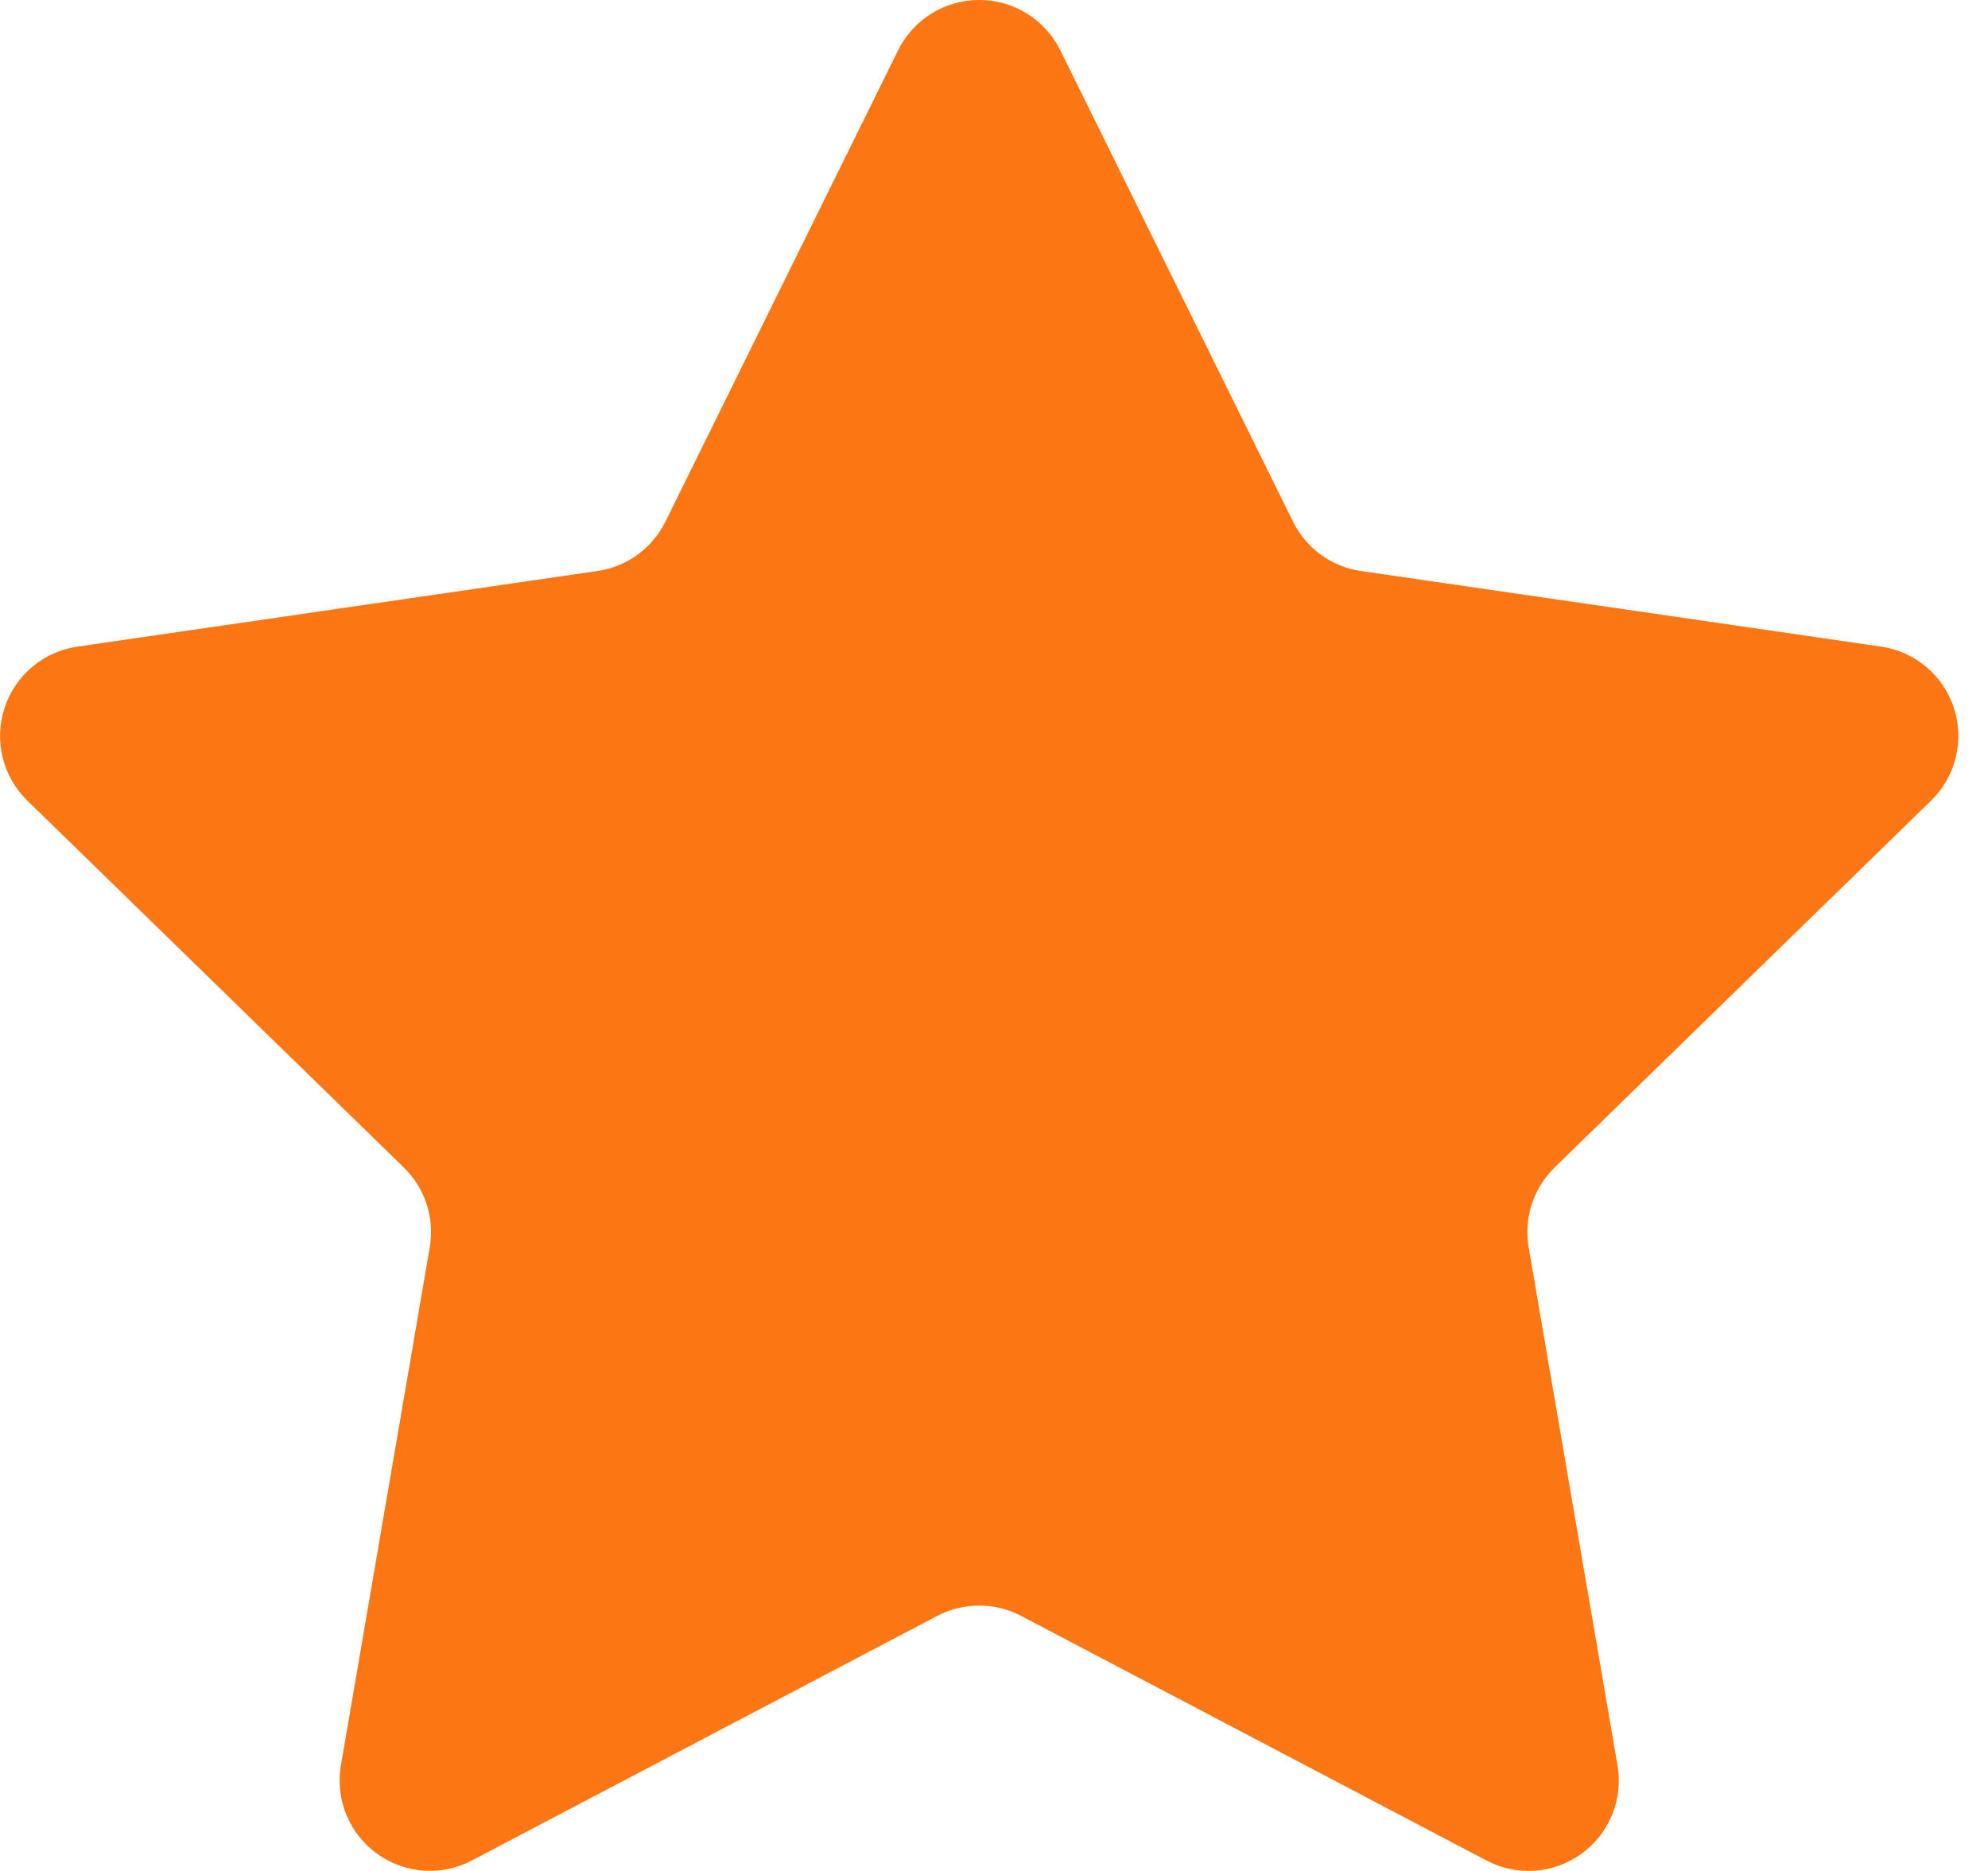
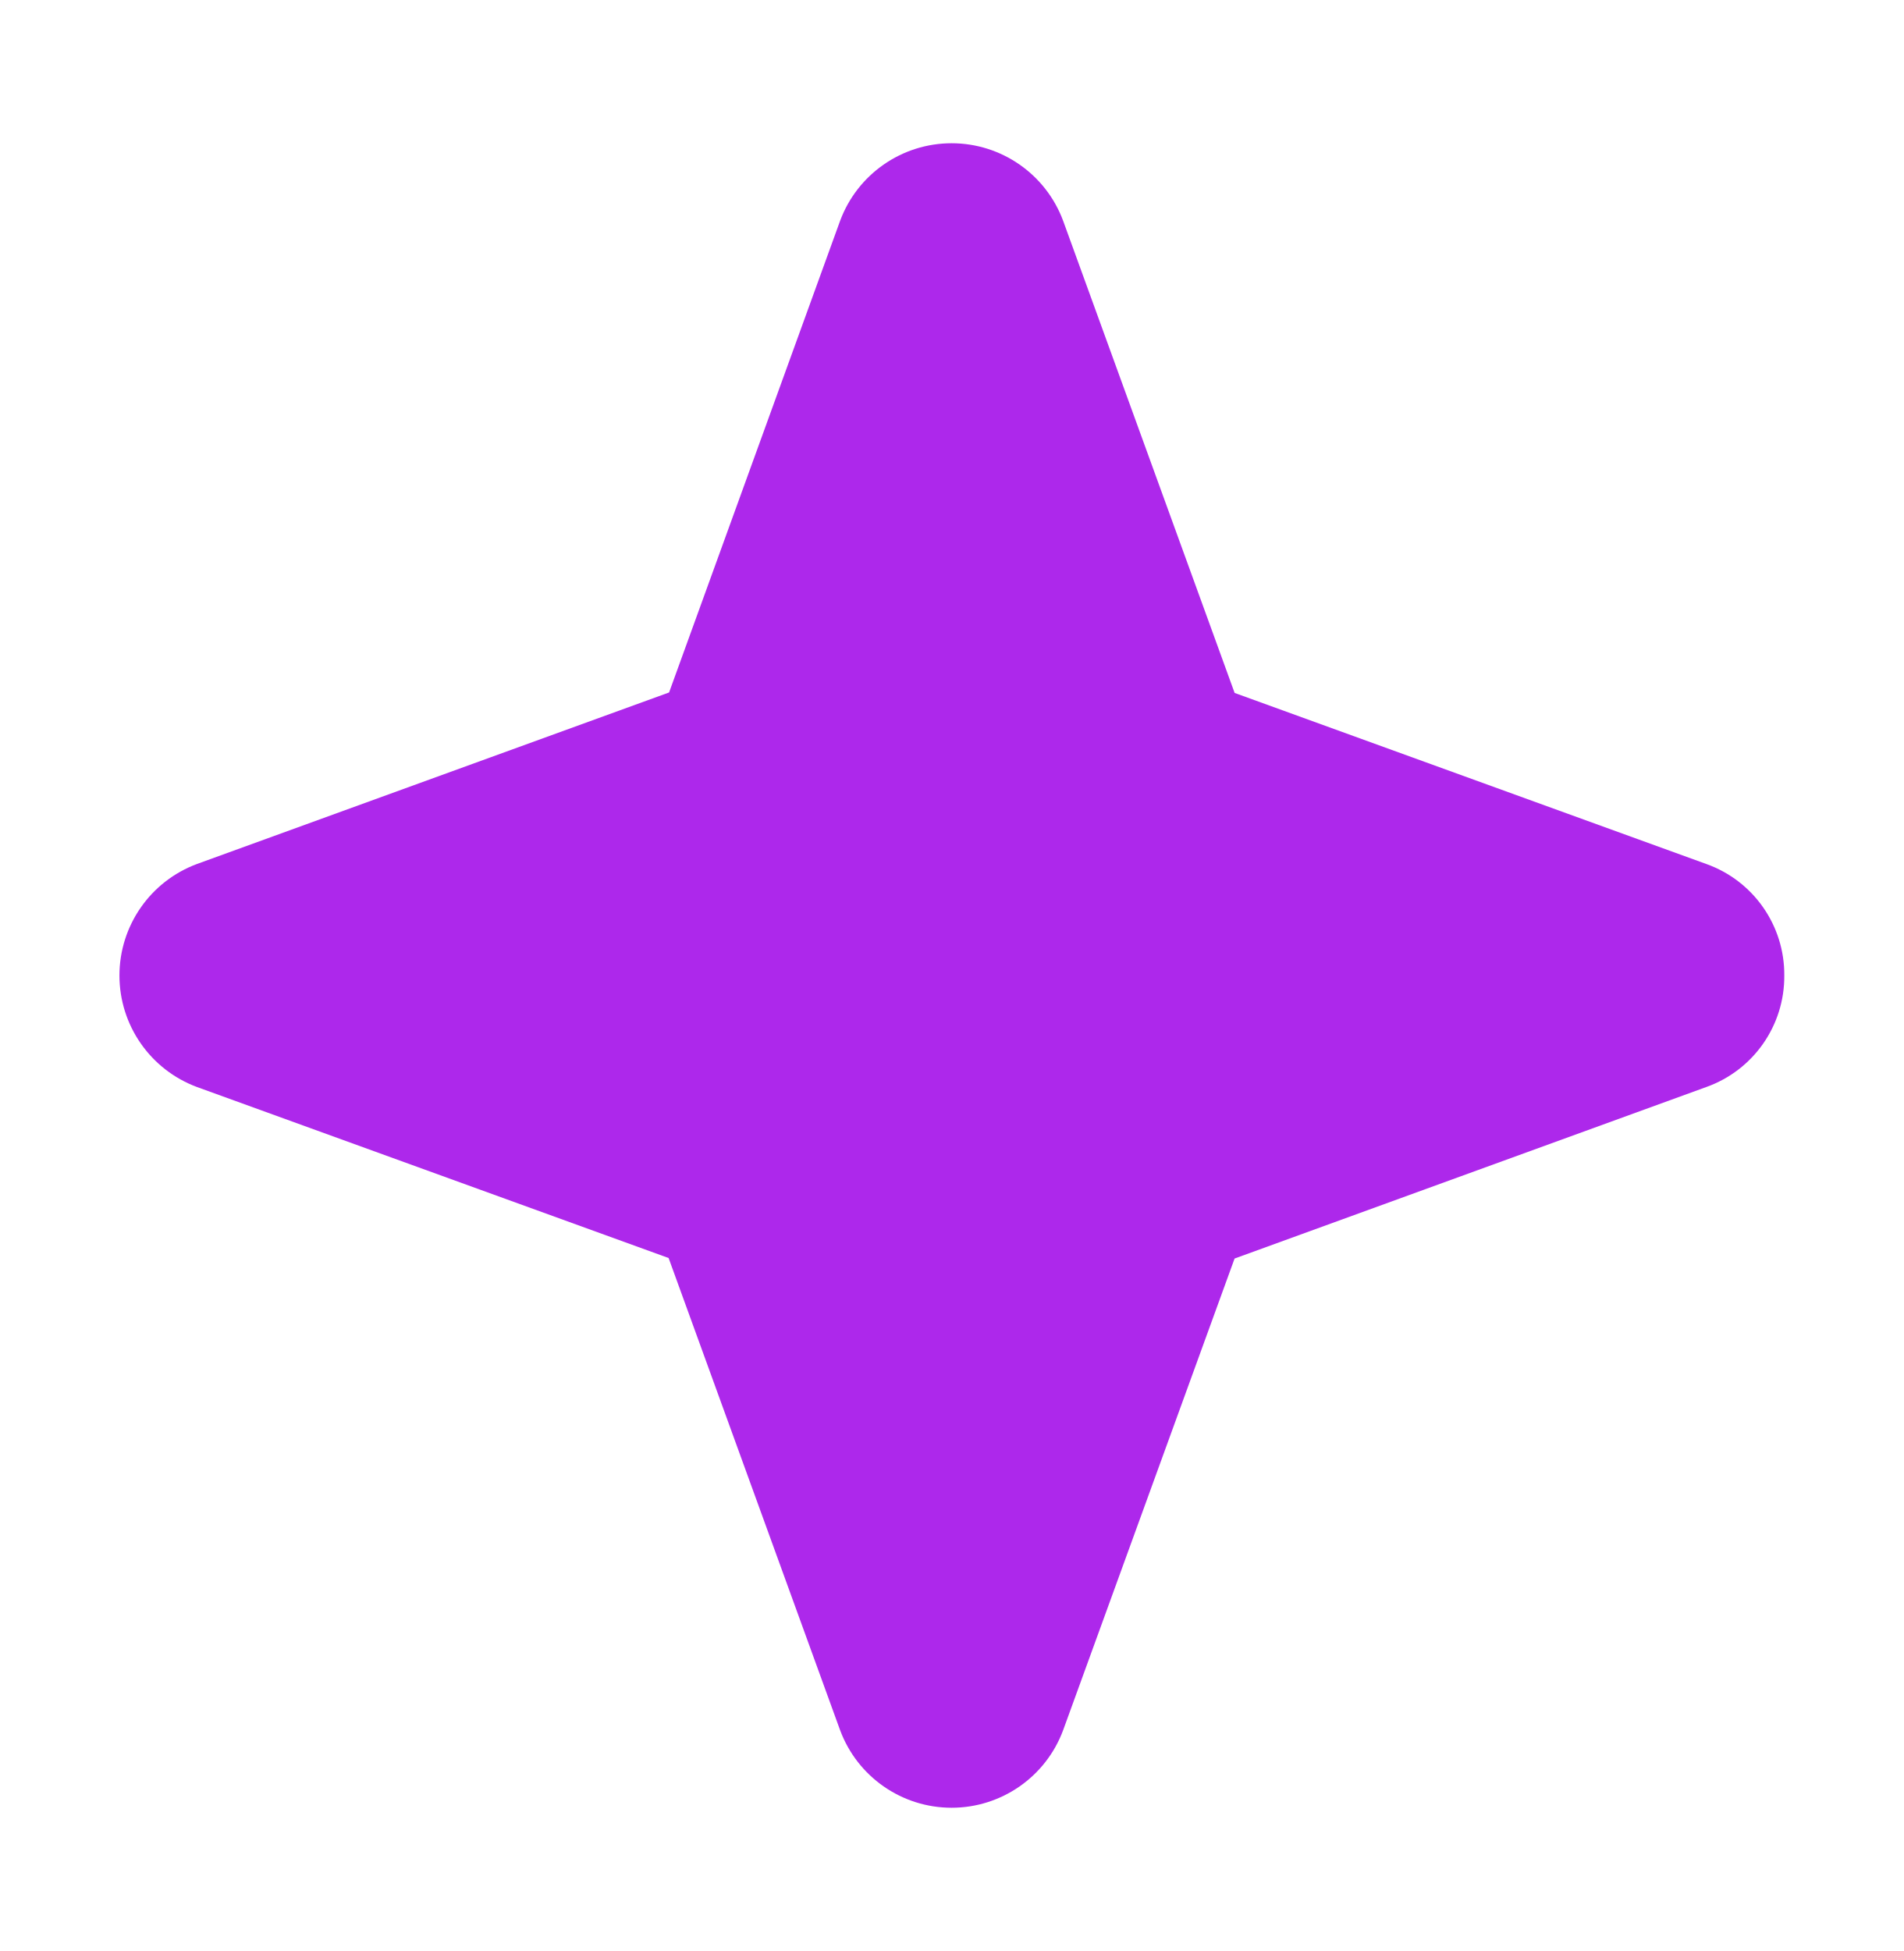
- <svg xmlns="http://www.w3.org/2000/svg" width="17" height="16">
-   <path d="m9.067.43 1.99 4.031c.112.228.33.386.58.422l4.45.647a.772.772 0 0 1 .427 1.316l-3.22 3.138a.773.773 0 0 0-.222.683l.76 4.431a.772.772 0 0 1-1.12.813l-3.98-2.092a.773.773 0 0 0-.718 0l-3.98 2.092a.772.772 0 0 1-1.119-.813l.76-4.431a.77.77 0 0 0-.222-.683L.233 6.846A.772.772 0 0 1 .661 5.53l4.449-.647a.772.772 0 0 0 .58-.422L7.68.43a.774.774 0 0 1 1.387 0Z" fill="#FC7614" />
+ <svg xmlns="http://www.w3.org/2000/svg" width="40" height="41" fill="none" viewBox="0 0 40 41">
+   <path fill="#AD28EB" d="M37.5 20.5a2.467 2.467 0 0 1-1.64 2.344l-9.913 3.604-3.603 9.911a2.5 2.5 0 0 1-4.688 0l-3.604-9.922-9.911-3.593a2.5 2.5 0 0 1 0-4.688l9.921-3.604 3.594-9.911a2.5 2.5 0 0 1 4.688 0l3.604 9.921 9.911 3.594A2.467 2.467 0 0 1 37.5 20.5Z" />
</svg>
